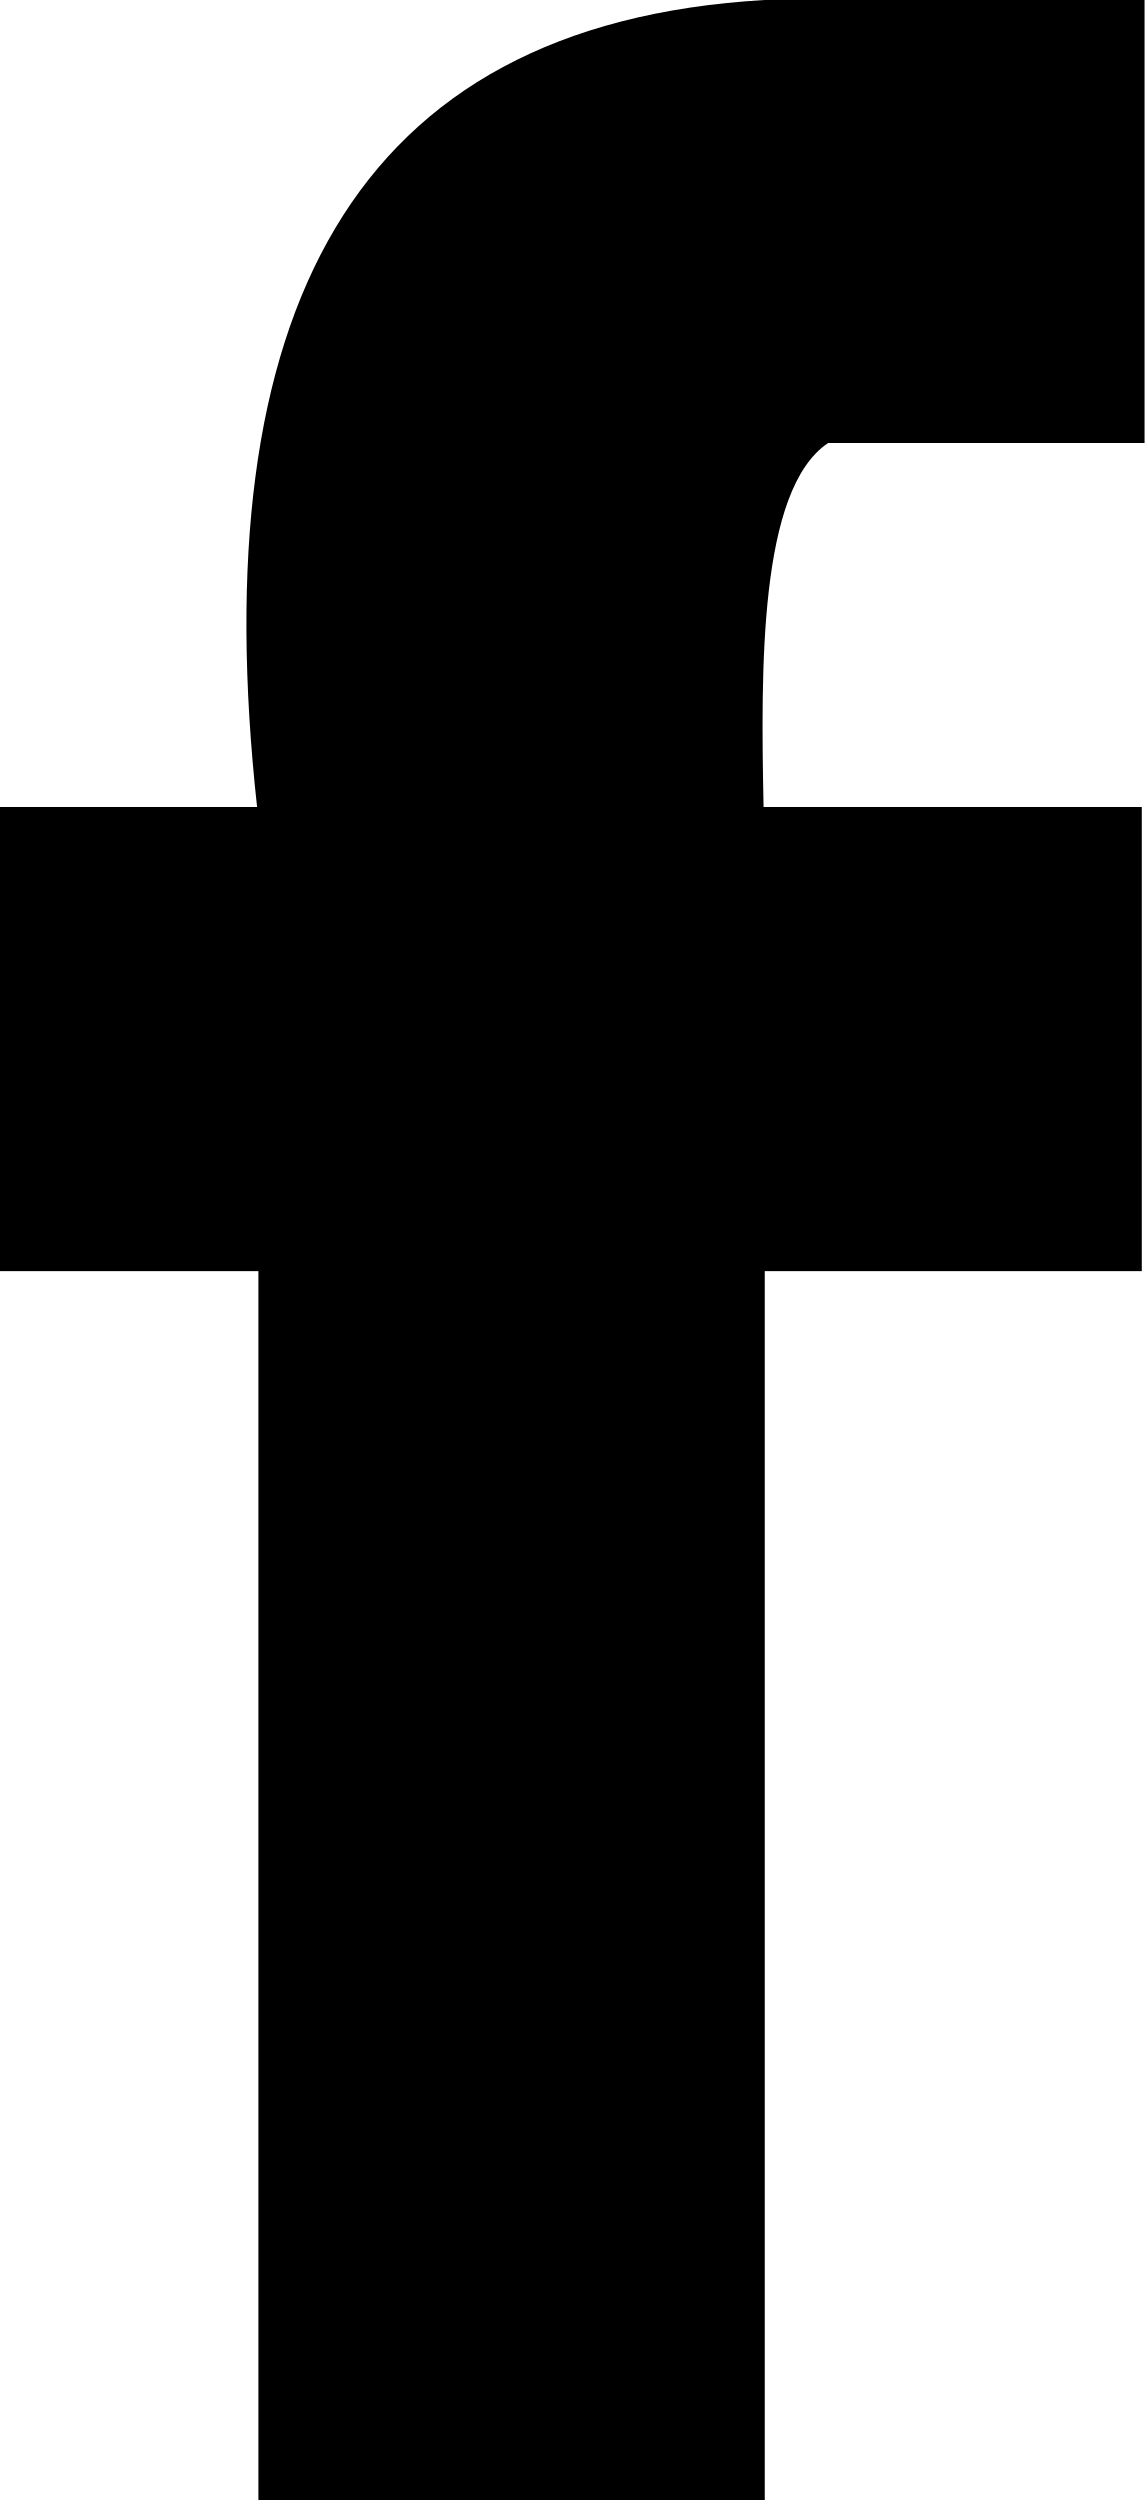
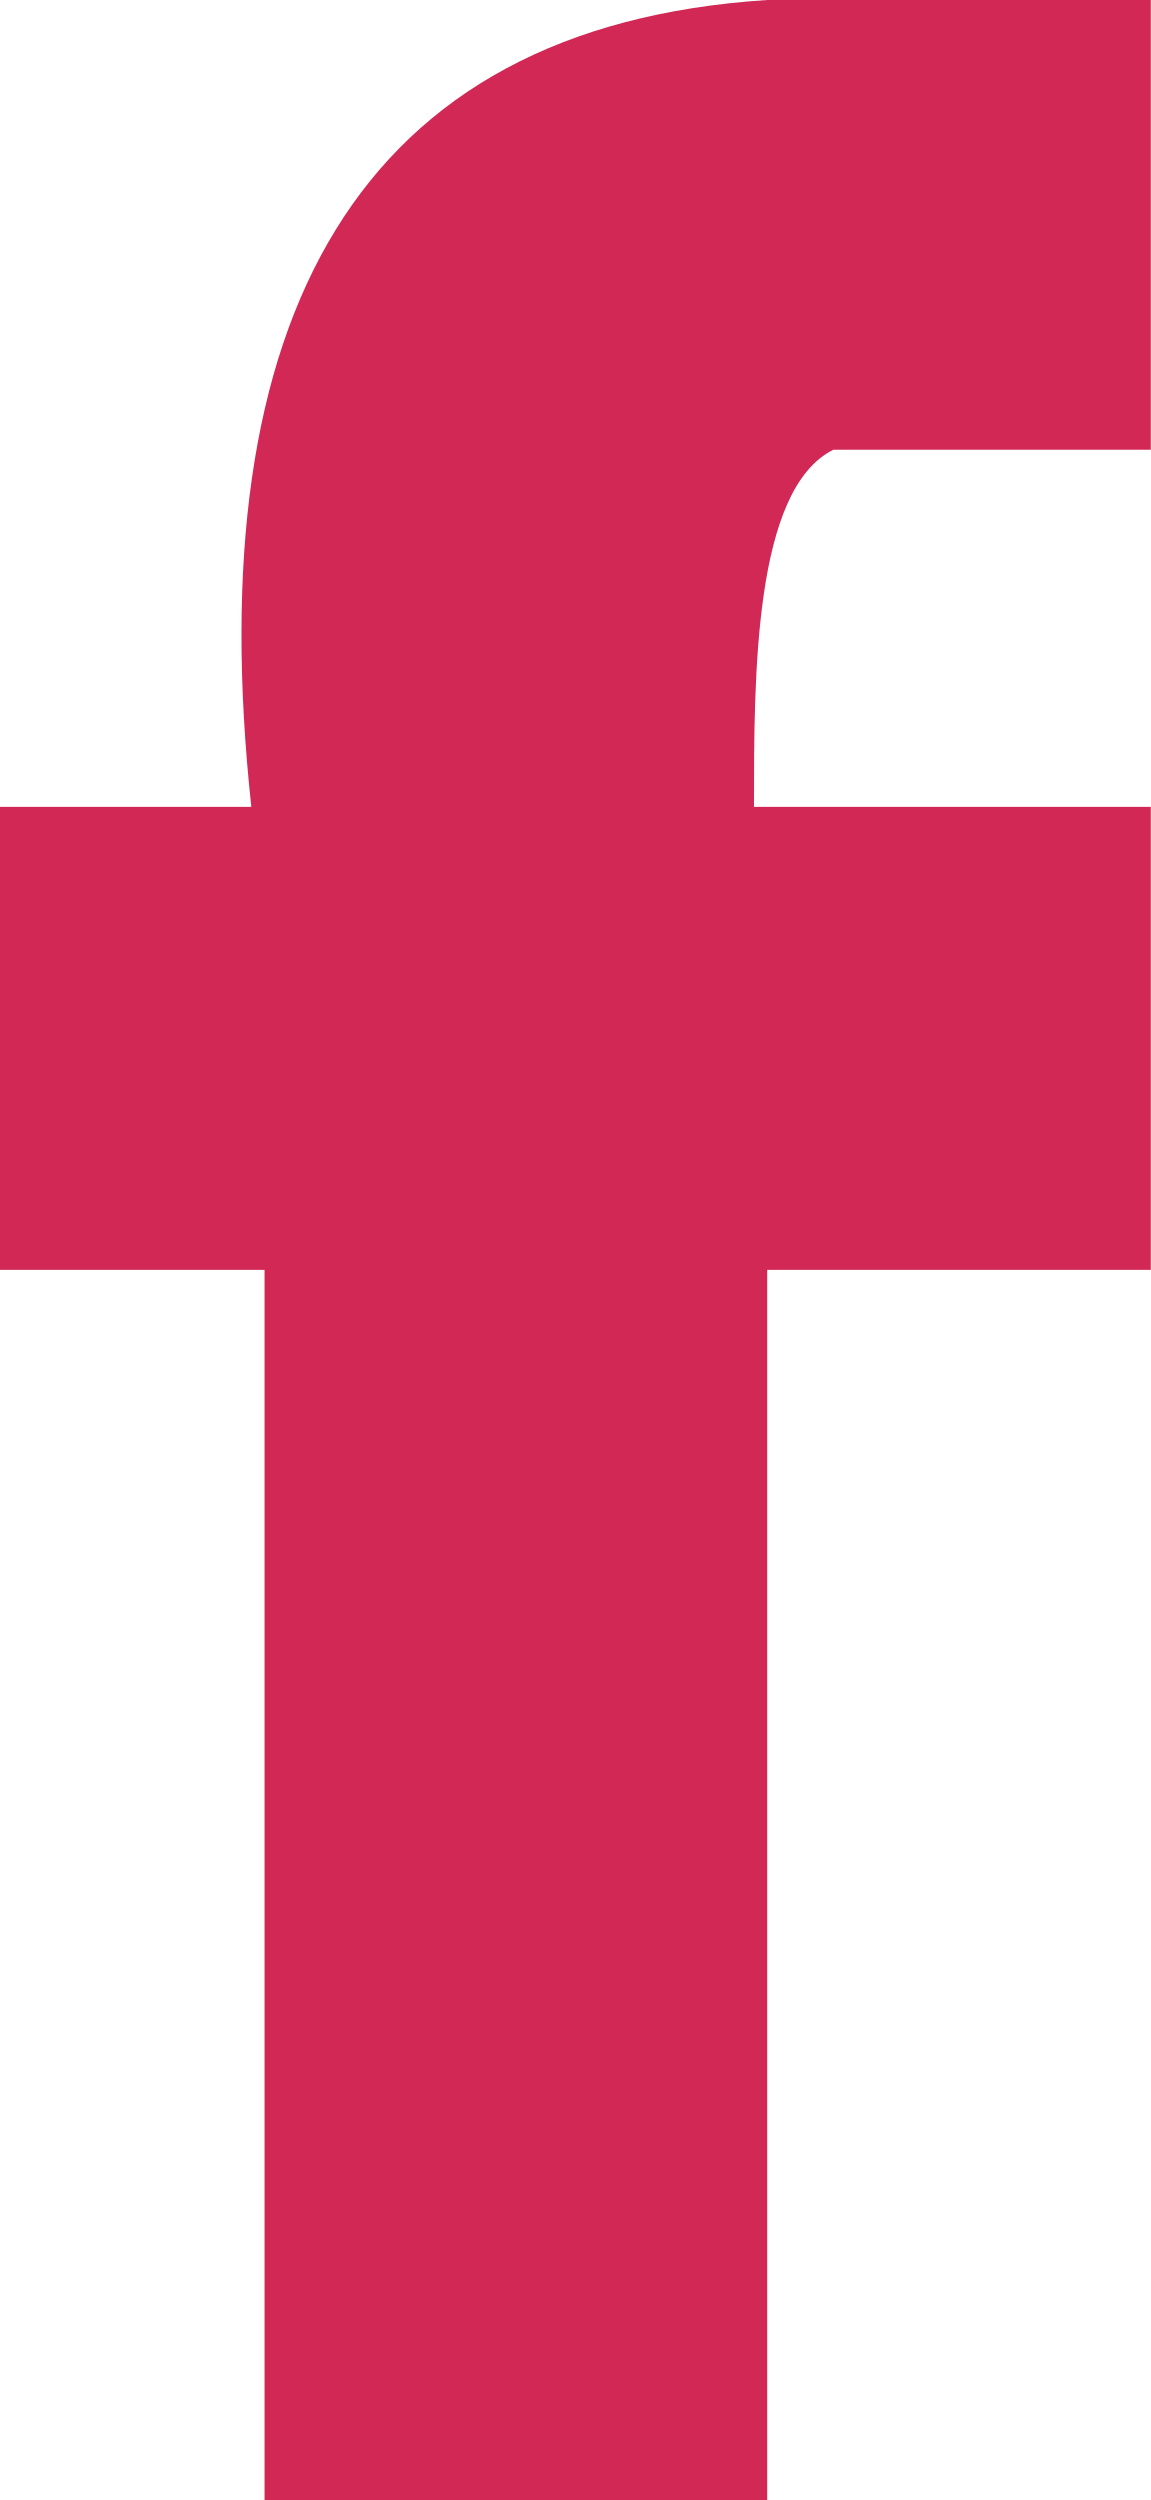
- <svg xmlns="http://www.w3.org/2000/svg" version="1.0" id="Layer_1" x="0px" y="0px" width="8.673px" height="18.944px" viewBox="0 0 8.673 18.944" enable-background="new 0 0 8.673 18.944" xml:space="preserve">
-   <path d="M6.275,3.357c0.799,0,1.599,0,2.398,0c0-1.119,0-2.238,0-3.357c-0.959,0-1.92,0-2.878,0C2.656,0.181,1.54,2.387,1.948,6.115 H0v3.517h1.958c0,3.104,0,6.208,0,9.312c1.279,0,2.558,0,3.837,0c0-3.104,0-6.208,0-9.312h2.857V6.115H5.786 C5.765,5.07,5.75,3.709,6.275,3.357z" />
+ <svg xmlns="http://www.w3.org/2000/svg" version="1" fill="#d22856" width="8.7" height="18.9">
+   <path d="M6.3 3.4h2.4V0H5.8C2.7.2 1.5 2.4 1.9 6.1H0v3.5h2V19h3.8V9.6h2.9V6.1h-3c0-1 0-2.4.6-2.7z" />
</svg>
